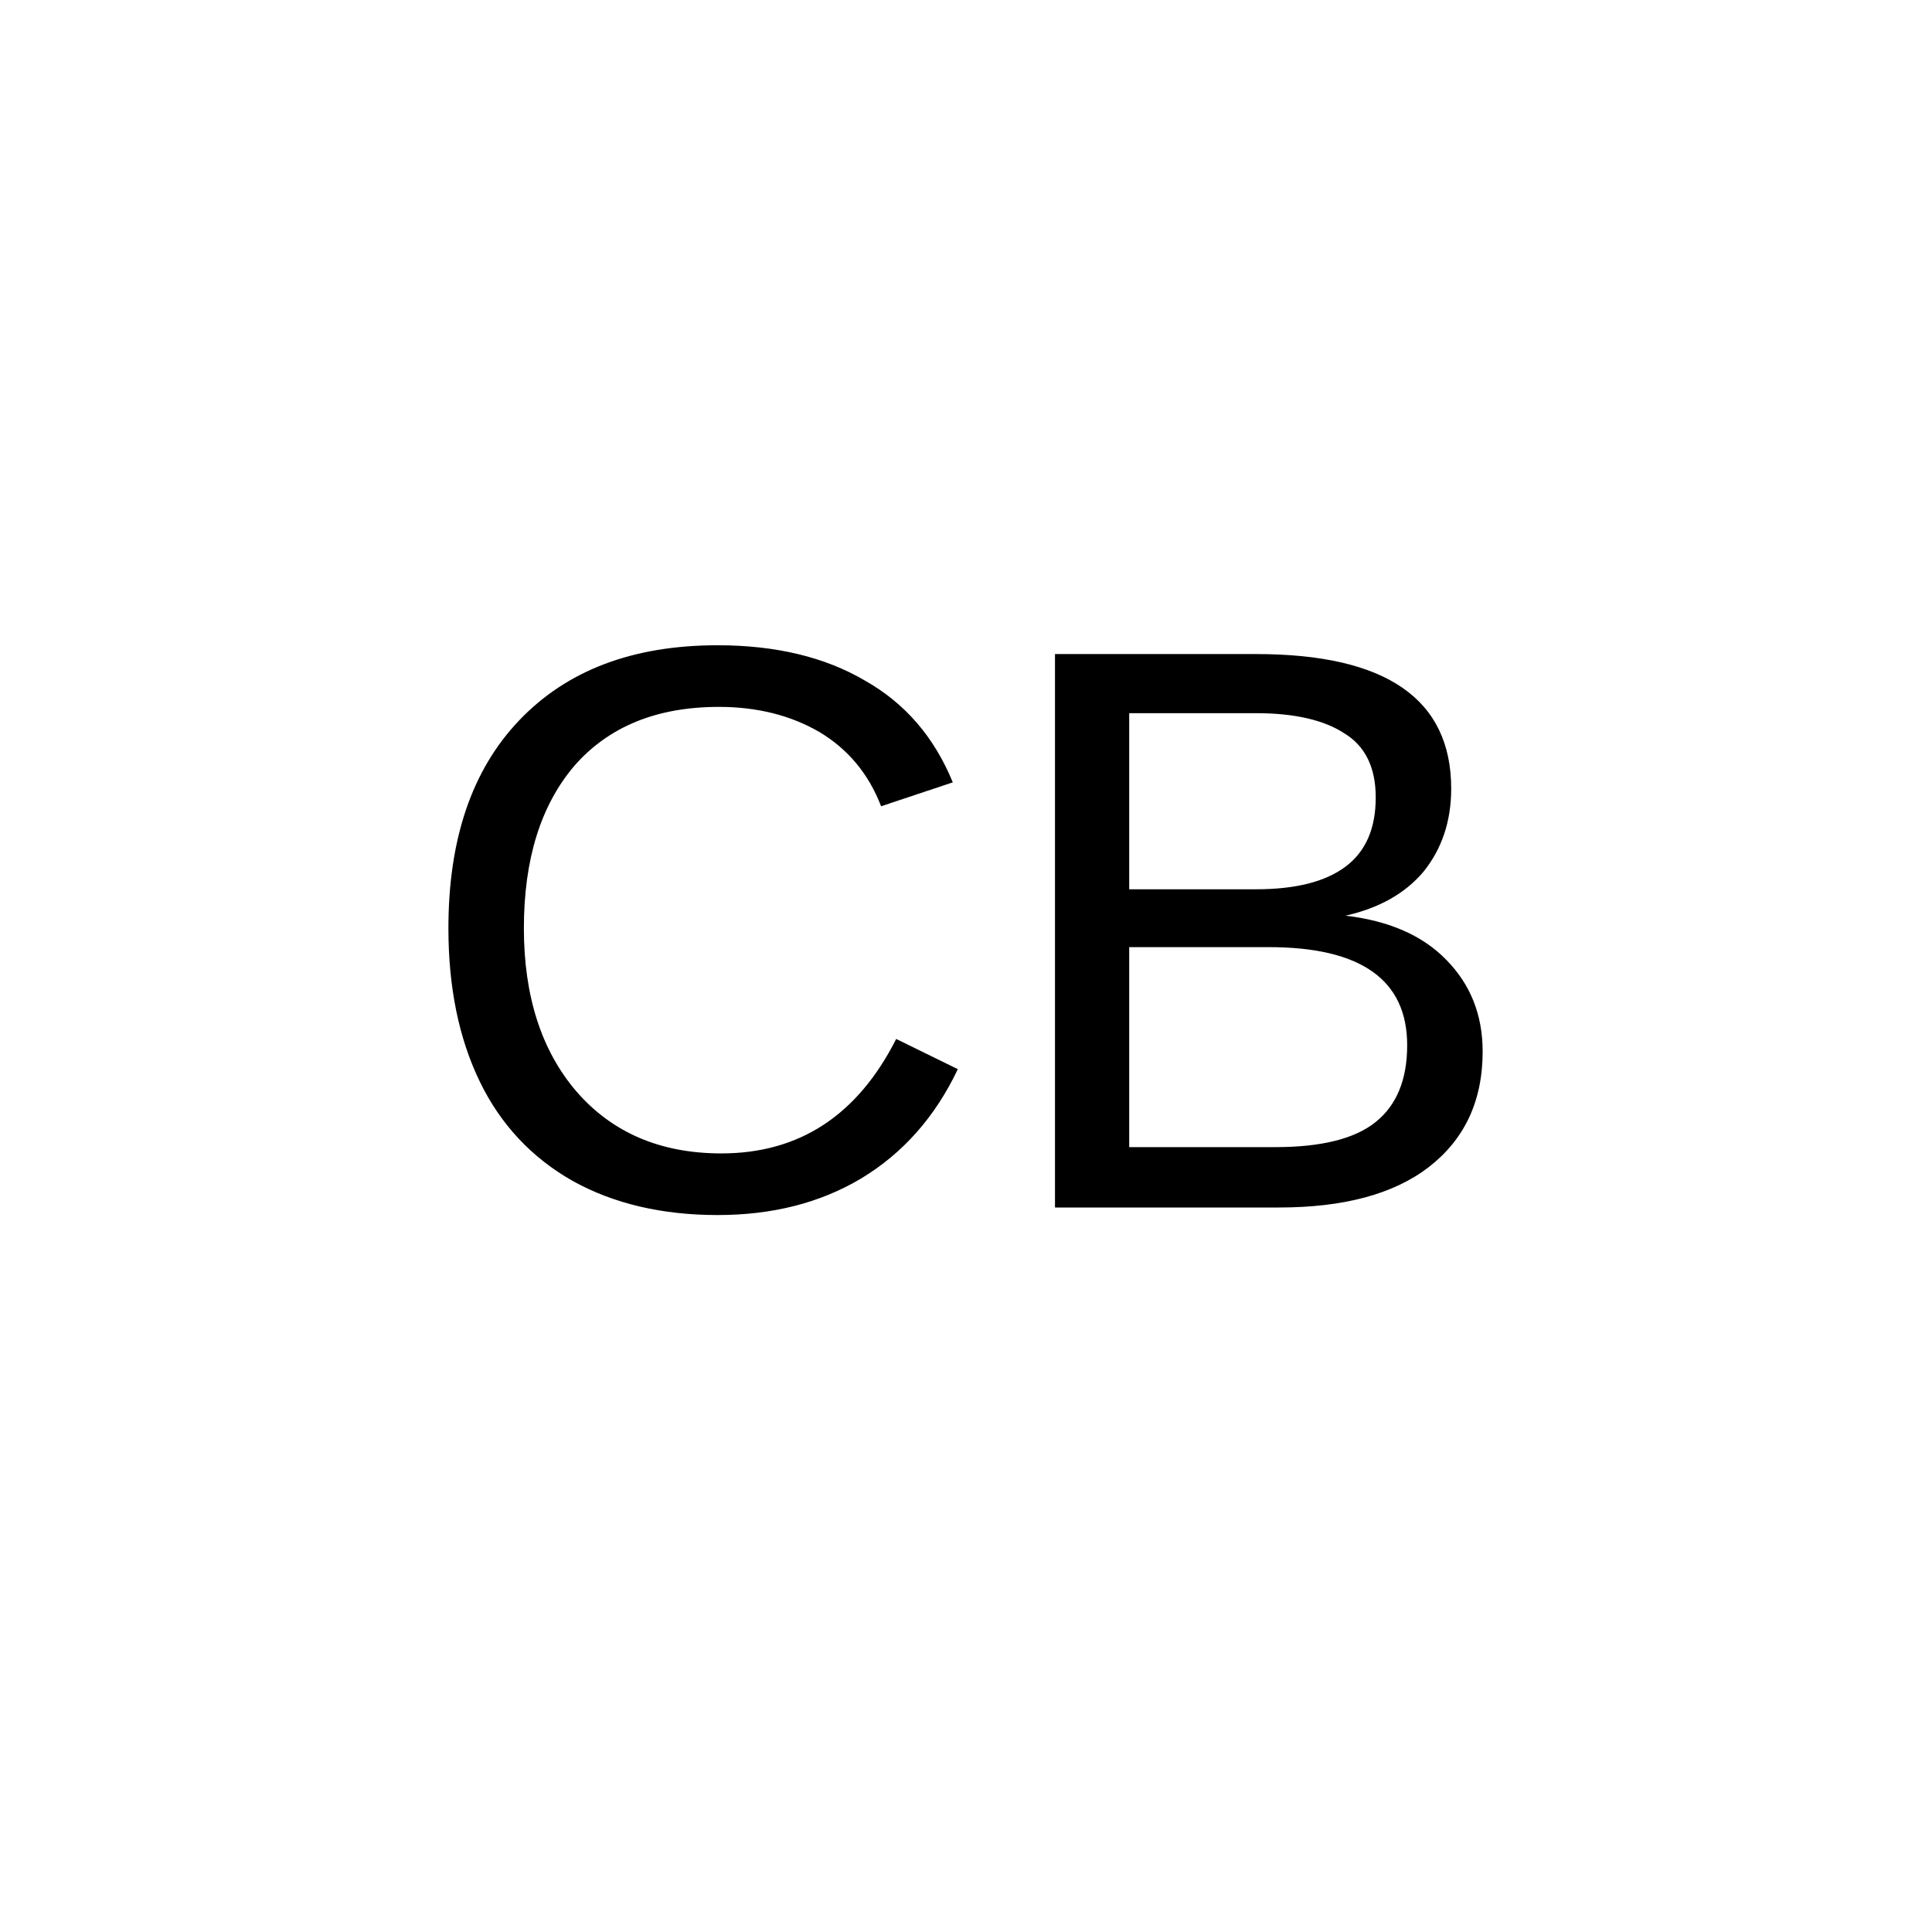
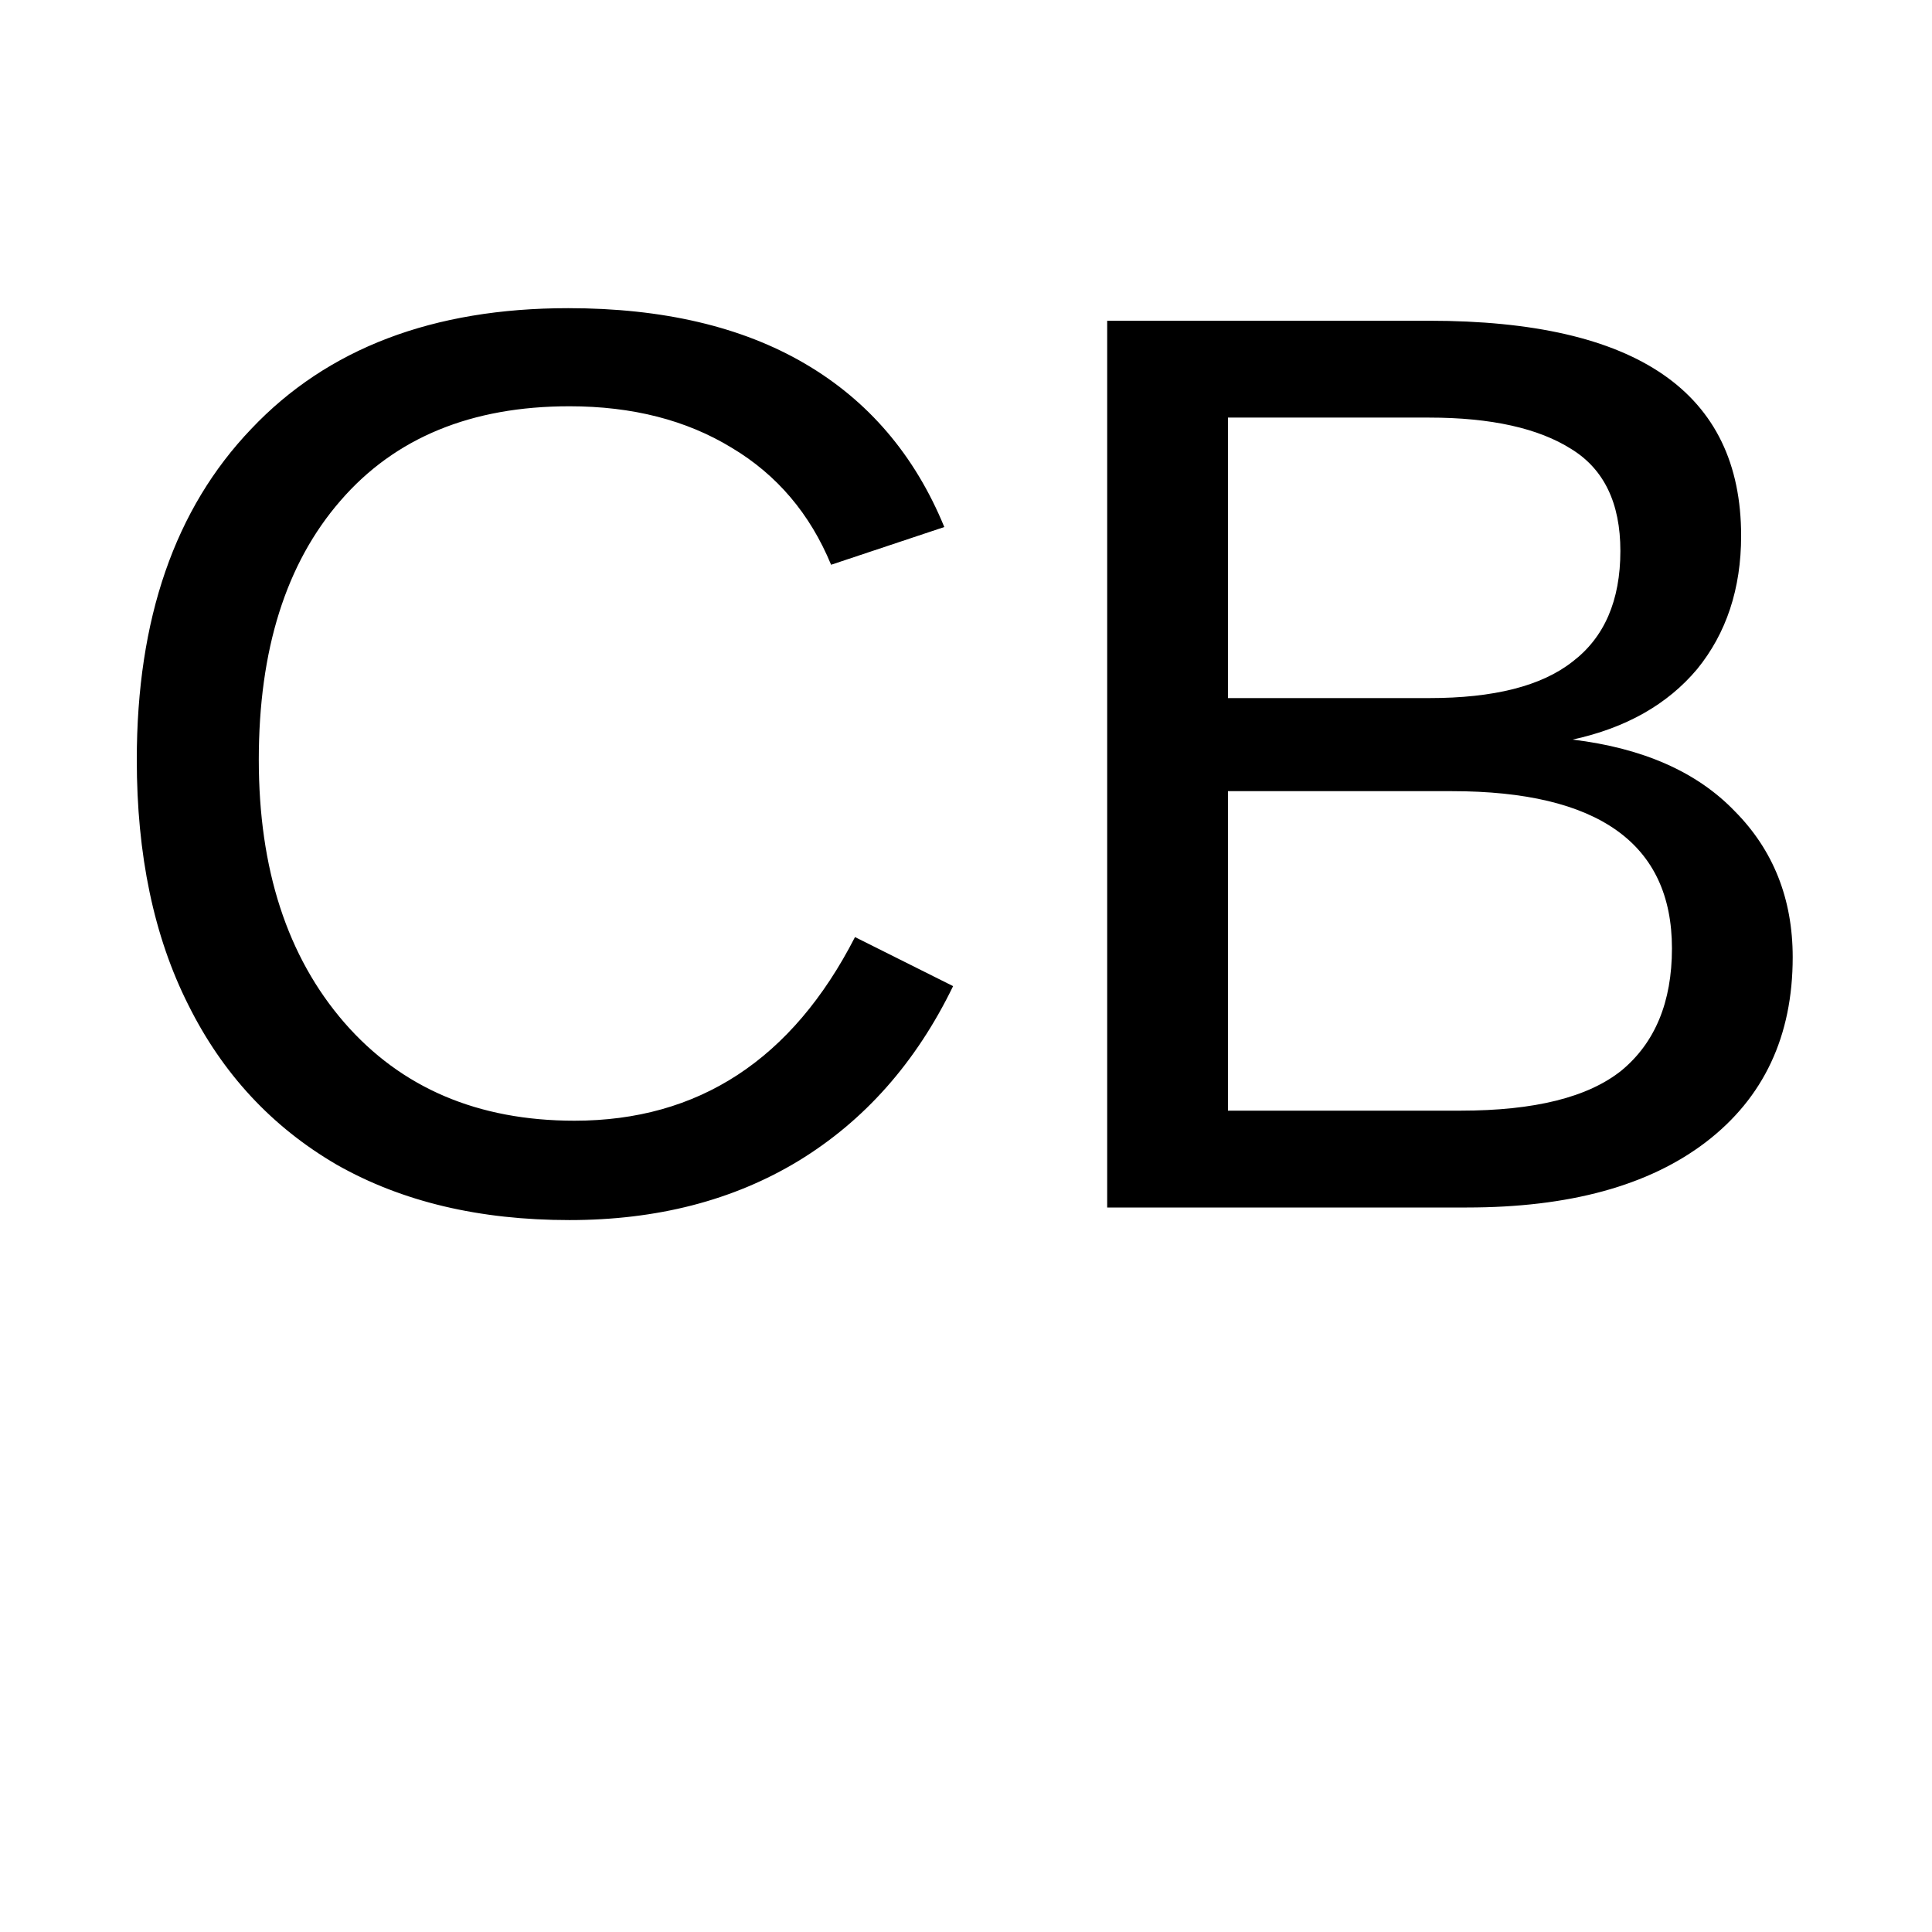
<svg xmlns="http://www.w3.org/2000/svg" viewBox="0 0 24 24" role="img">
  <rect width="24" height="24" fill="none" />
-   <text x="12" y="15" text-anchor="middle" font-size="10" font-family="IBM Plex Sans, Arial, sans-serif" fill="currentColor">CB</text>
+   <text x="12" y="15" text-anchor="middle" font-size="16" font-family="IBM Plex Sans, Arial, sans-serif" fill="currentColor">CB</text>
</svg>
